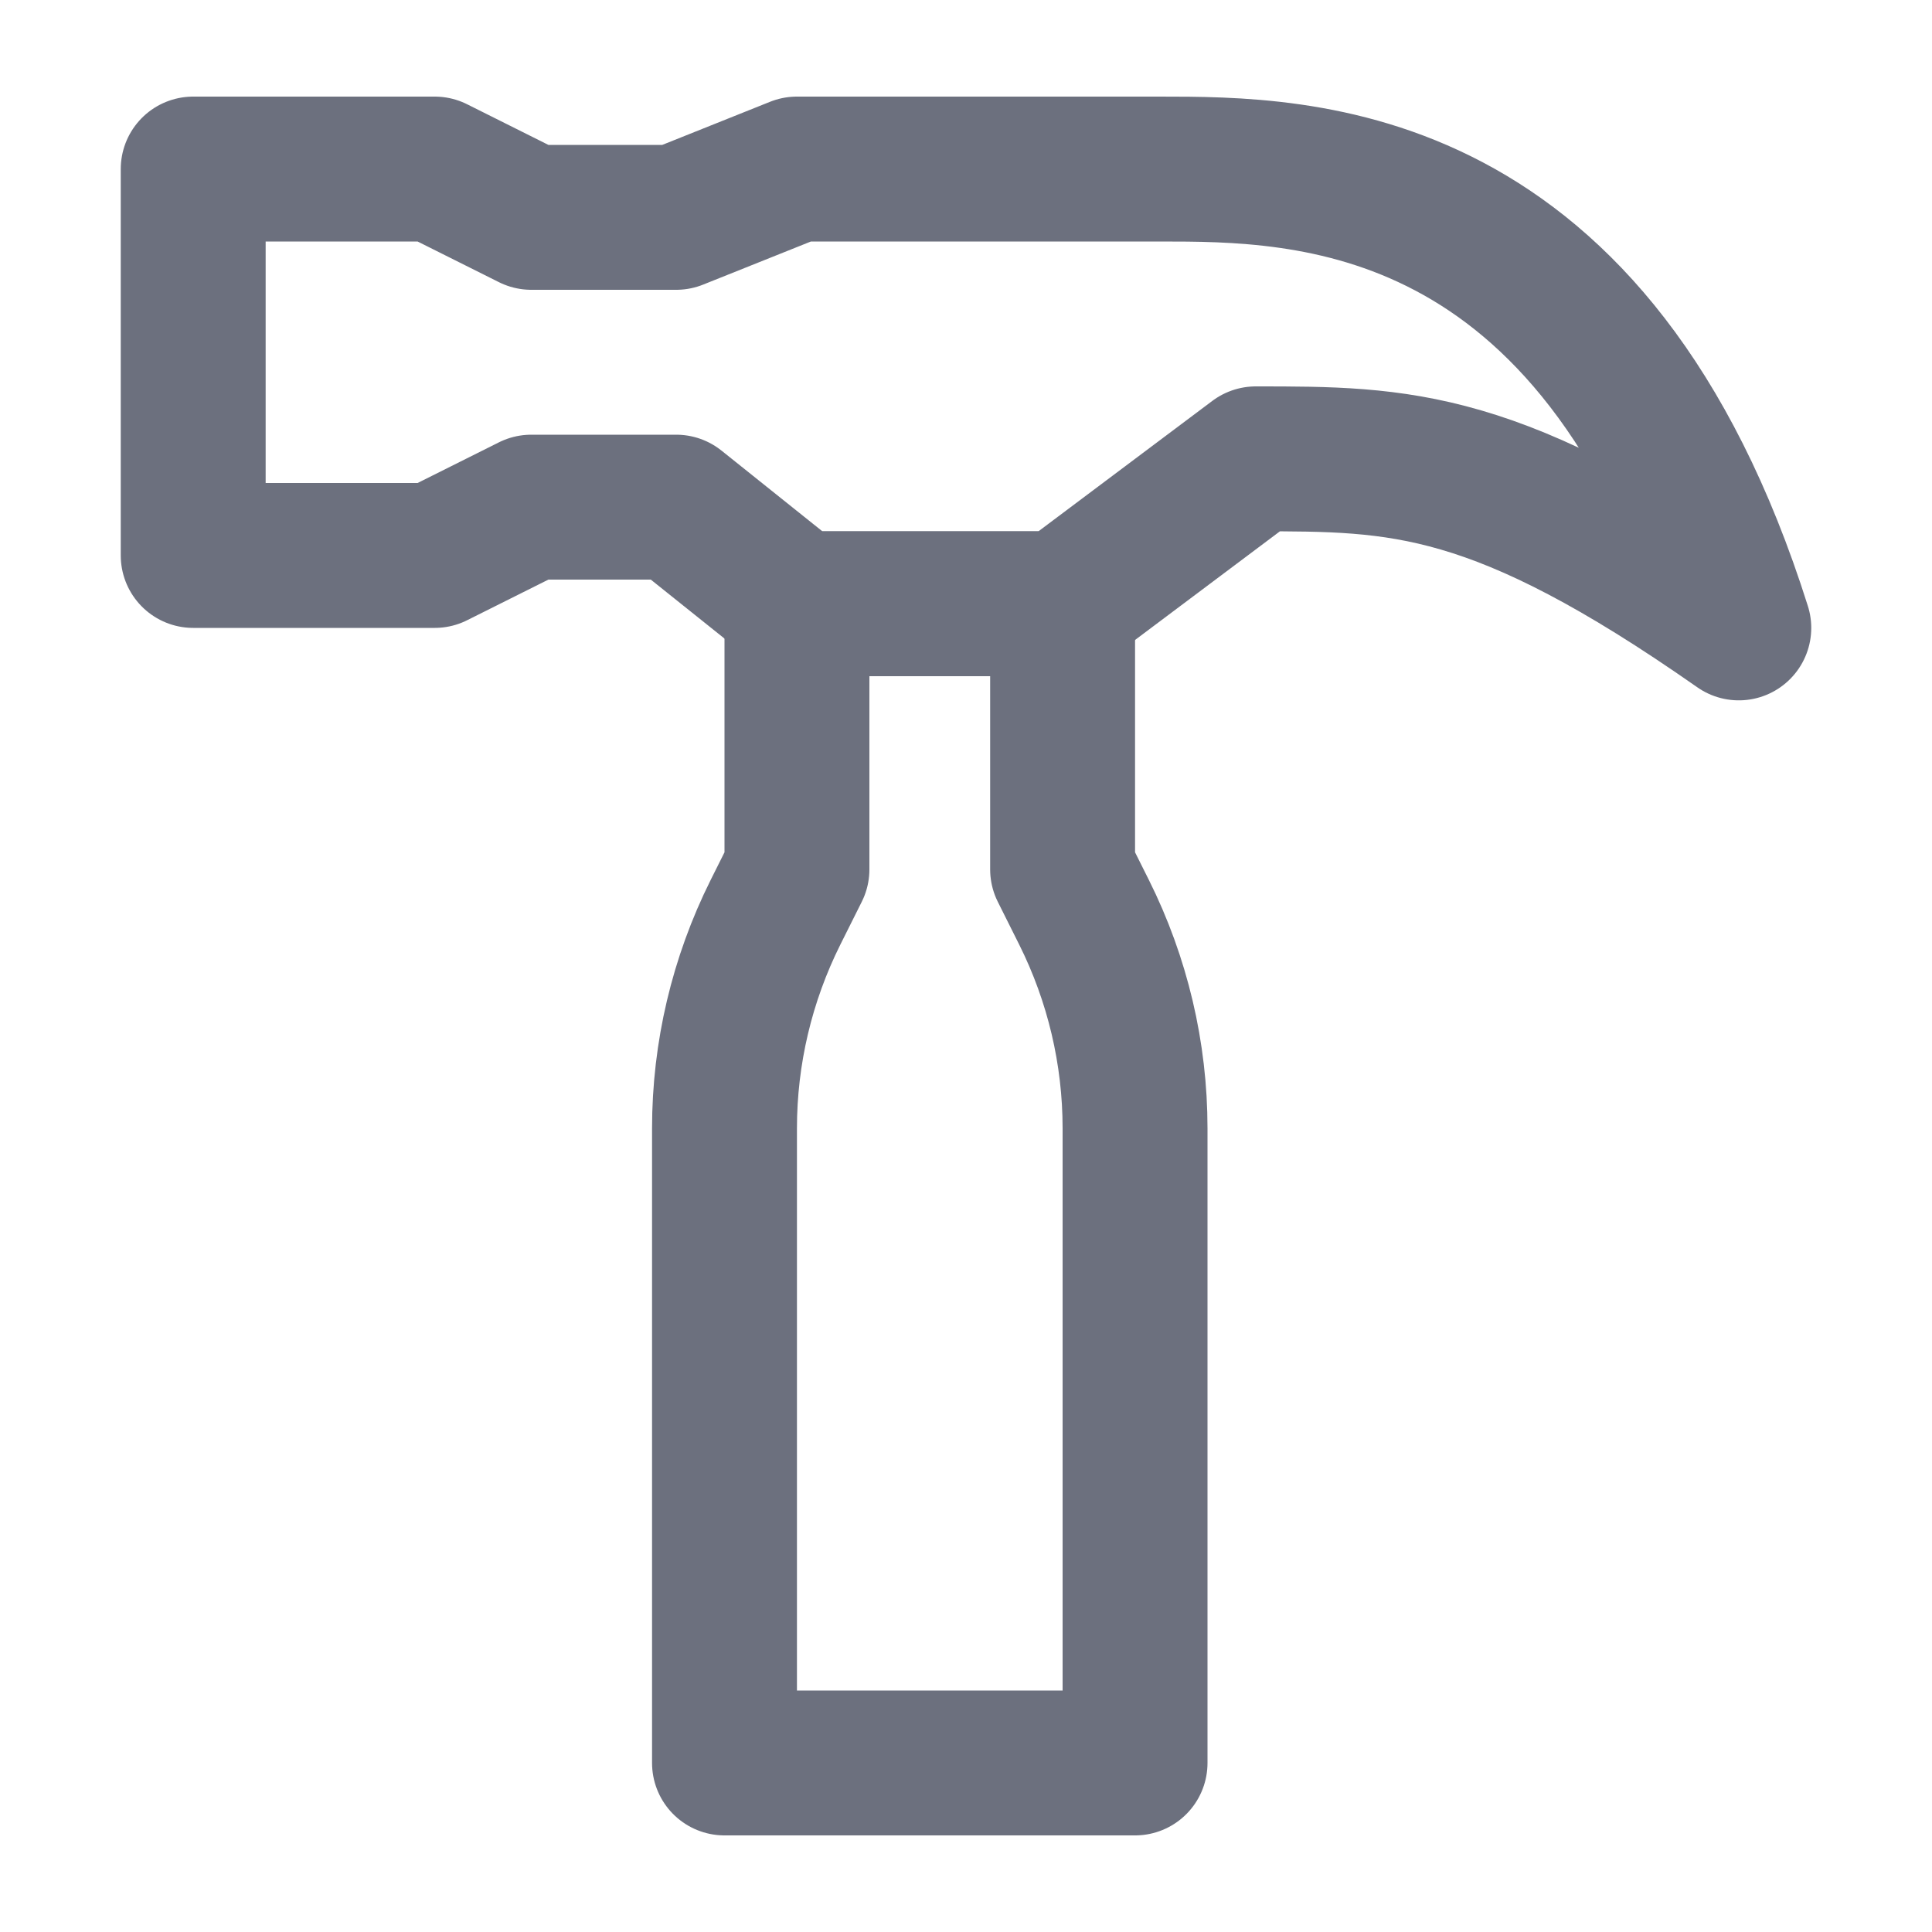
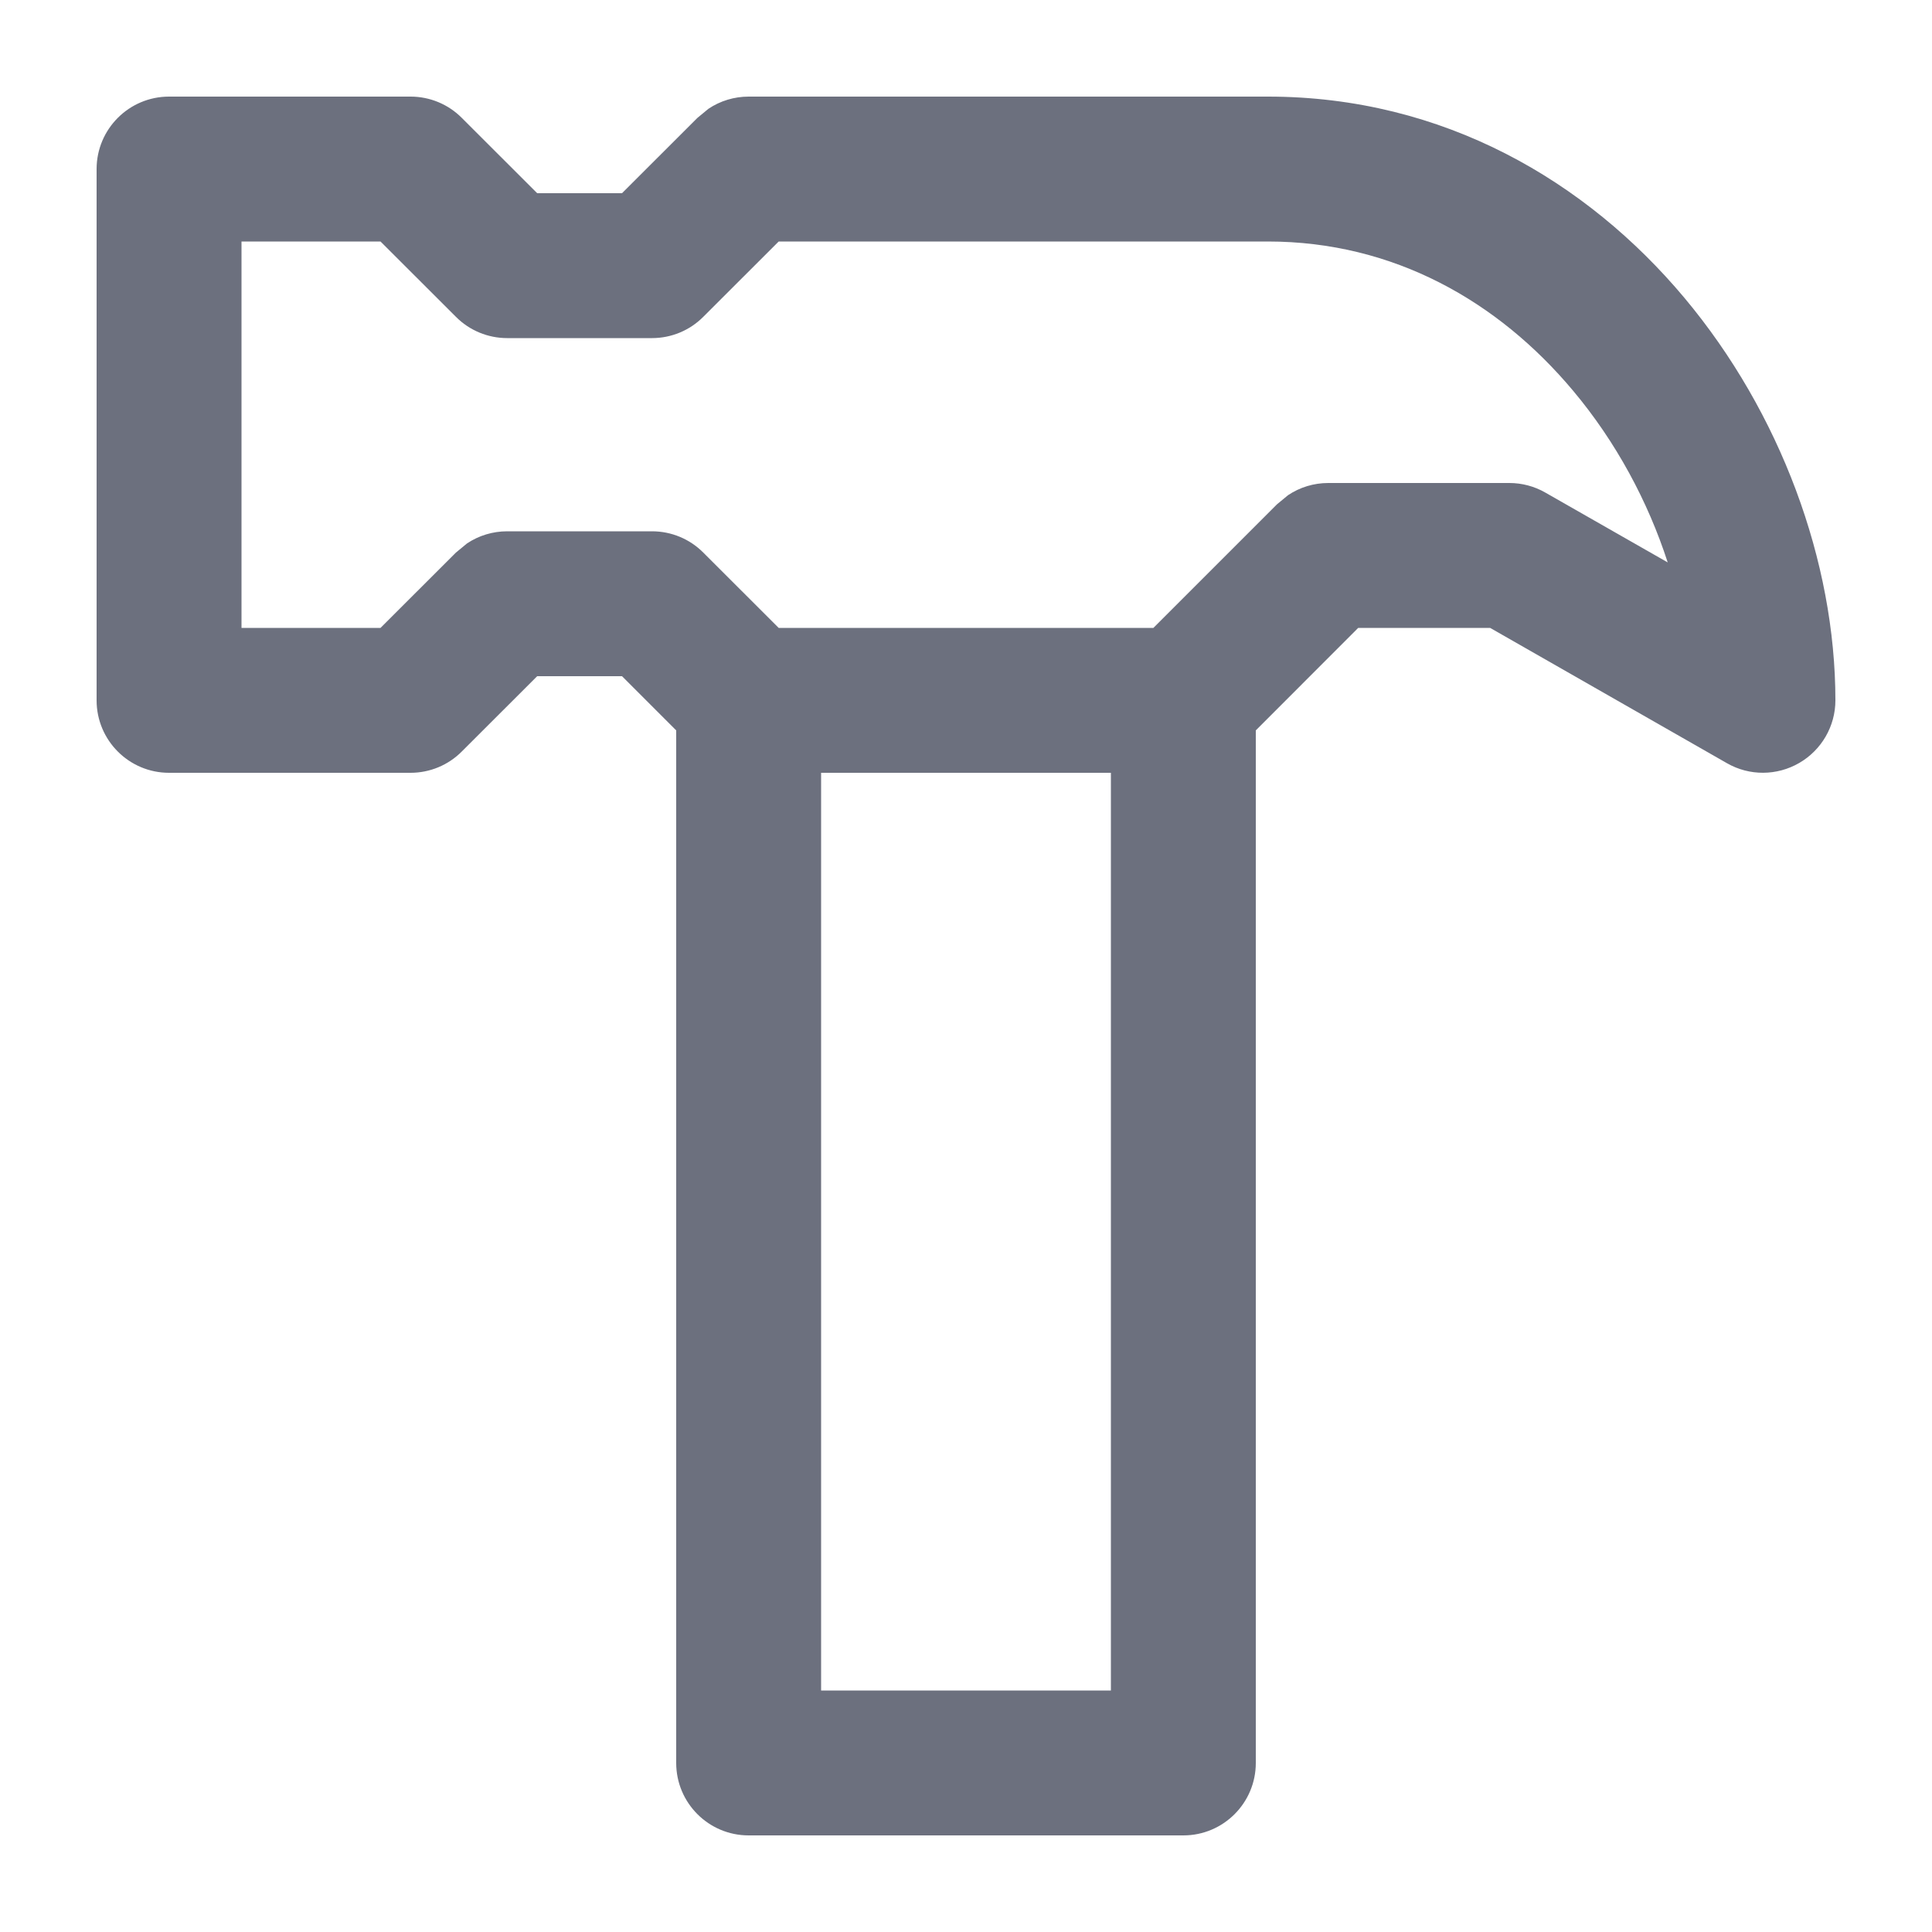
<svg xmlns="http://www.w3.org/2000/svg" width="20" height="20" viewBox="0 0 20 20" fill="none">
-   <path d="M4.5 1.75H2V5.75H4.5L5.5 5.25H7L8.25 6.25H11L13 4.75C14.5 4.75 15.5 4.75 18 6.5C16.5 1.75 13.5 1.75 12 1.75H8.25L7 2.25H5.5L4.5 1.75Z" stroke="#6C707E" stroke-width="1.5" stroke-linejoin="round" />
-   <path d="M7.5 18.25H11.75V11.68C11.75 10.904 11.569 10.139 11.222 9.444L11 9V6.25H8.25V9L8.028 9.444C7.681 10.139 7.5 10.904 7.5 11.68V18.25Z" stroke="#6C707E" stroke-width="1.5" stroke-linejoin="round" />
+   <path fill-rule="evenodd" clip-rule="evenodd" d="M4.25 1C4.449 1 4.64 1.079 4.78 1.22L5.561 2H6.439L7.22 1.22L7.334 1.126C7.456 1.044 7.601 1 7.75 1H13.125C14.947 1 16.428 1.88 17.435 3.081C18.432 4.271 19 5.815 19 7.25C19 7.517 18.857 7.764 18.626 7.898C18.395 8.032 18.11 8.034 17.878 7.901L15.426 6.5H14.06L13 7.561V18.25C13 18.664 12.664 19 12.25 19H7.75C7.336 19 7 18.664 7 18.25V7.561L6.439 7H5.561L4.78 7.78C4.64 7.921 4.449 8 4.25 8H1.75C1.336 8 1 7.664 1 7.25V1.75C1 1.336 1.336 1 1.75 1H4.25ZM8.5 17.5H11.5V8H8.5V17.5ZM2.5 6.5H3.939L4.72 5.72L4.834 5.626C4.956 5.544 5.101 5.5 5.25 5.5H6.75C6.949 5.5 7.14 5.579 7.28 5.72L8.061 6.5H11.94L13.22 5.22L13.334 5.126C13.456 5.044 13.601 5 13.75 5H15.625C15.755 5 15.884 5.034 15.997 5.099L17.264 5.822C17.06 5.192 16.729 4.574 16.284 4.044C15.51 3.12 14.428 2.5 13.125 2.5H8.061L7.28 3.28C7.14 3.421 6.949 3.5 6.75 3.5H5.25C5.051 3.5 4.86 3.421 4.72 3.28L3.939 2.5H2.5V6.5Z" fill="#6C707E" />
</svg>
